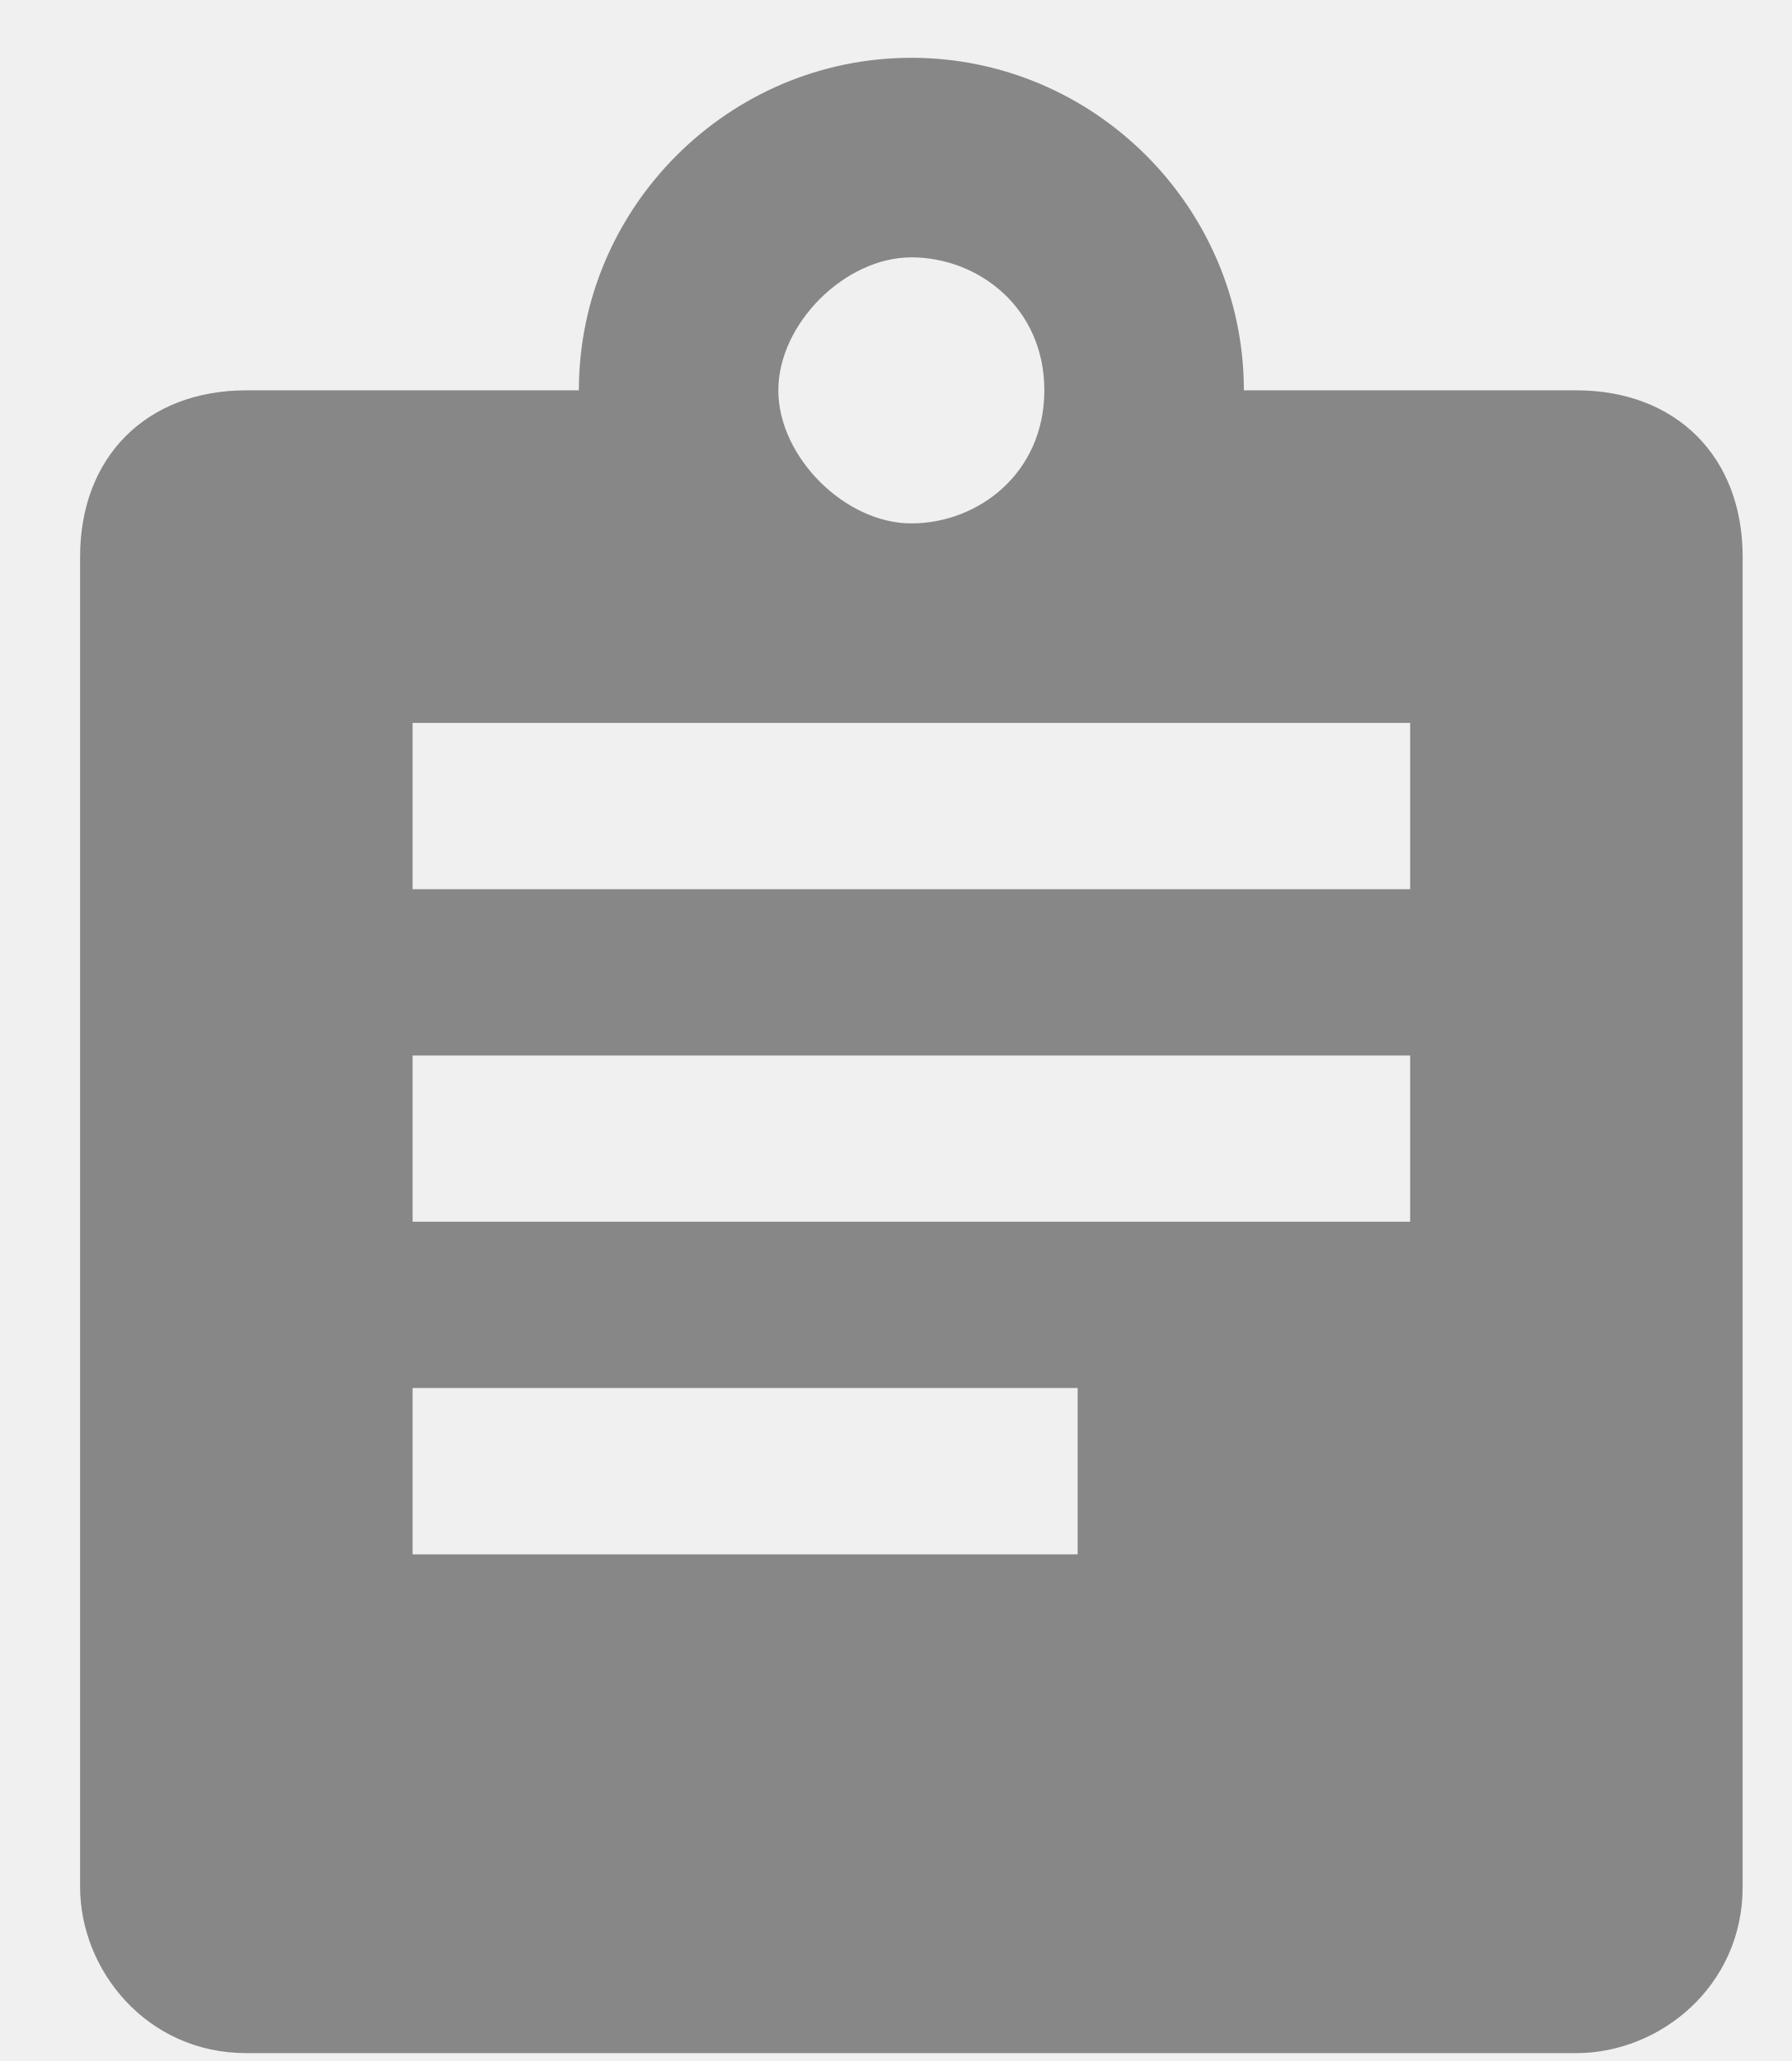
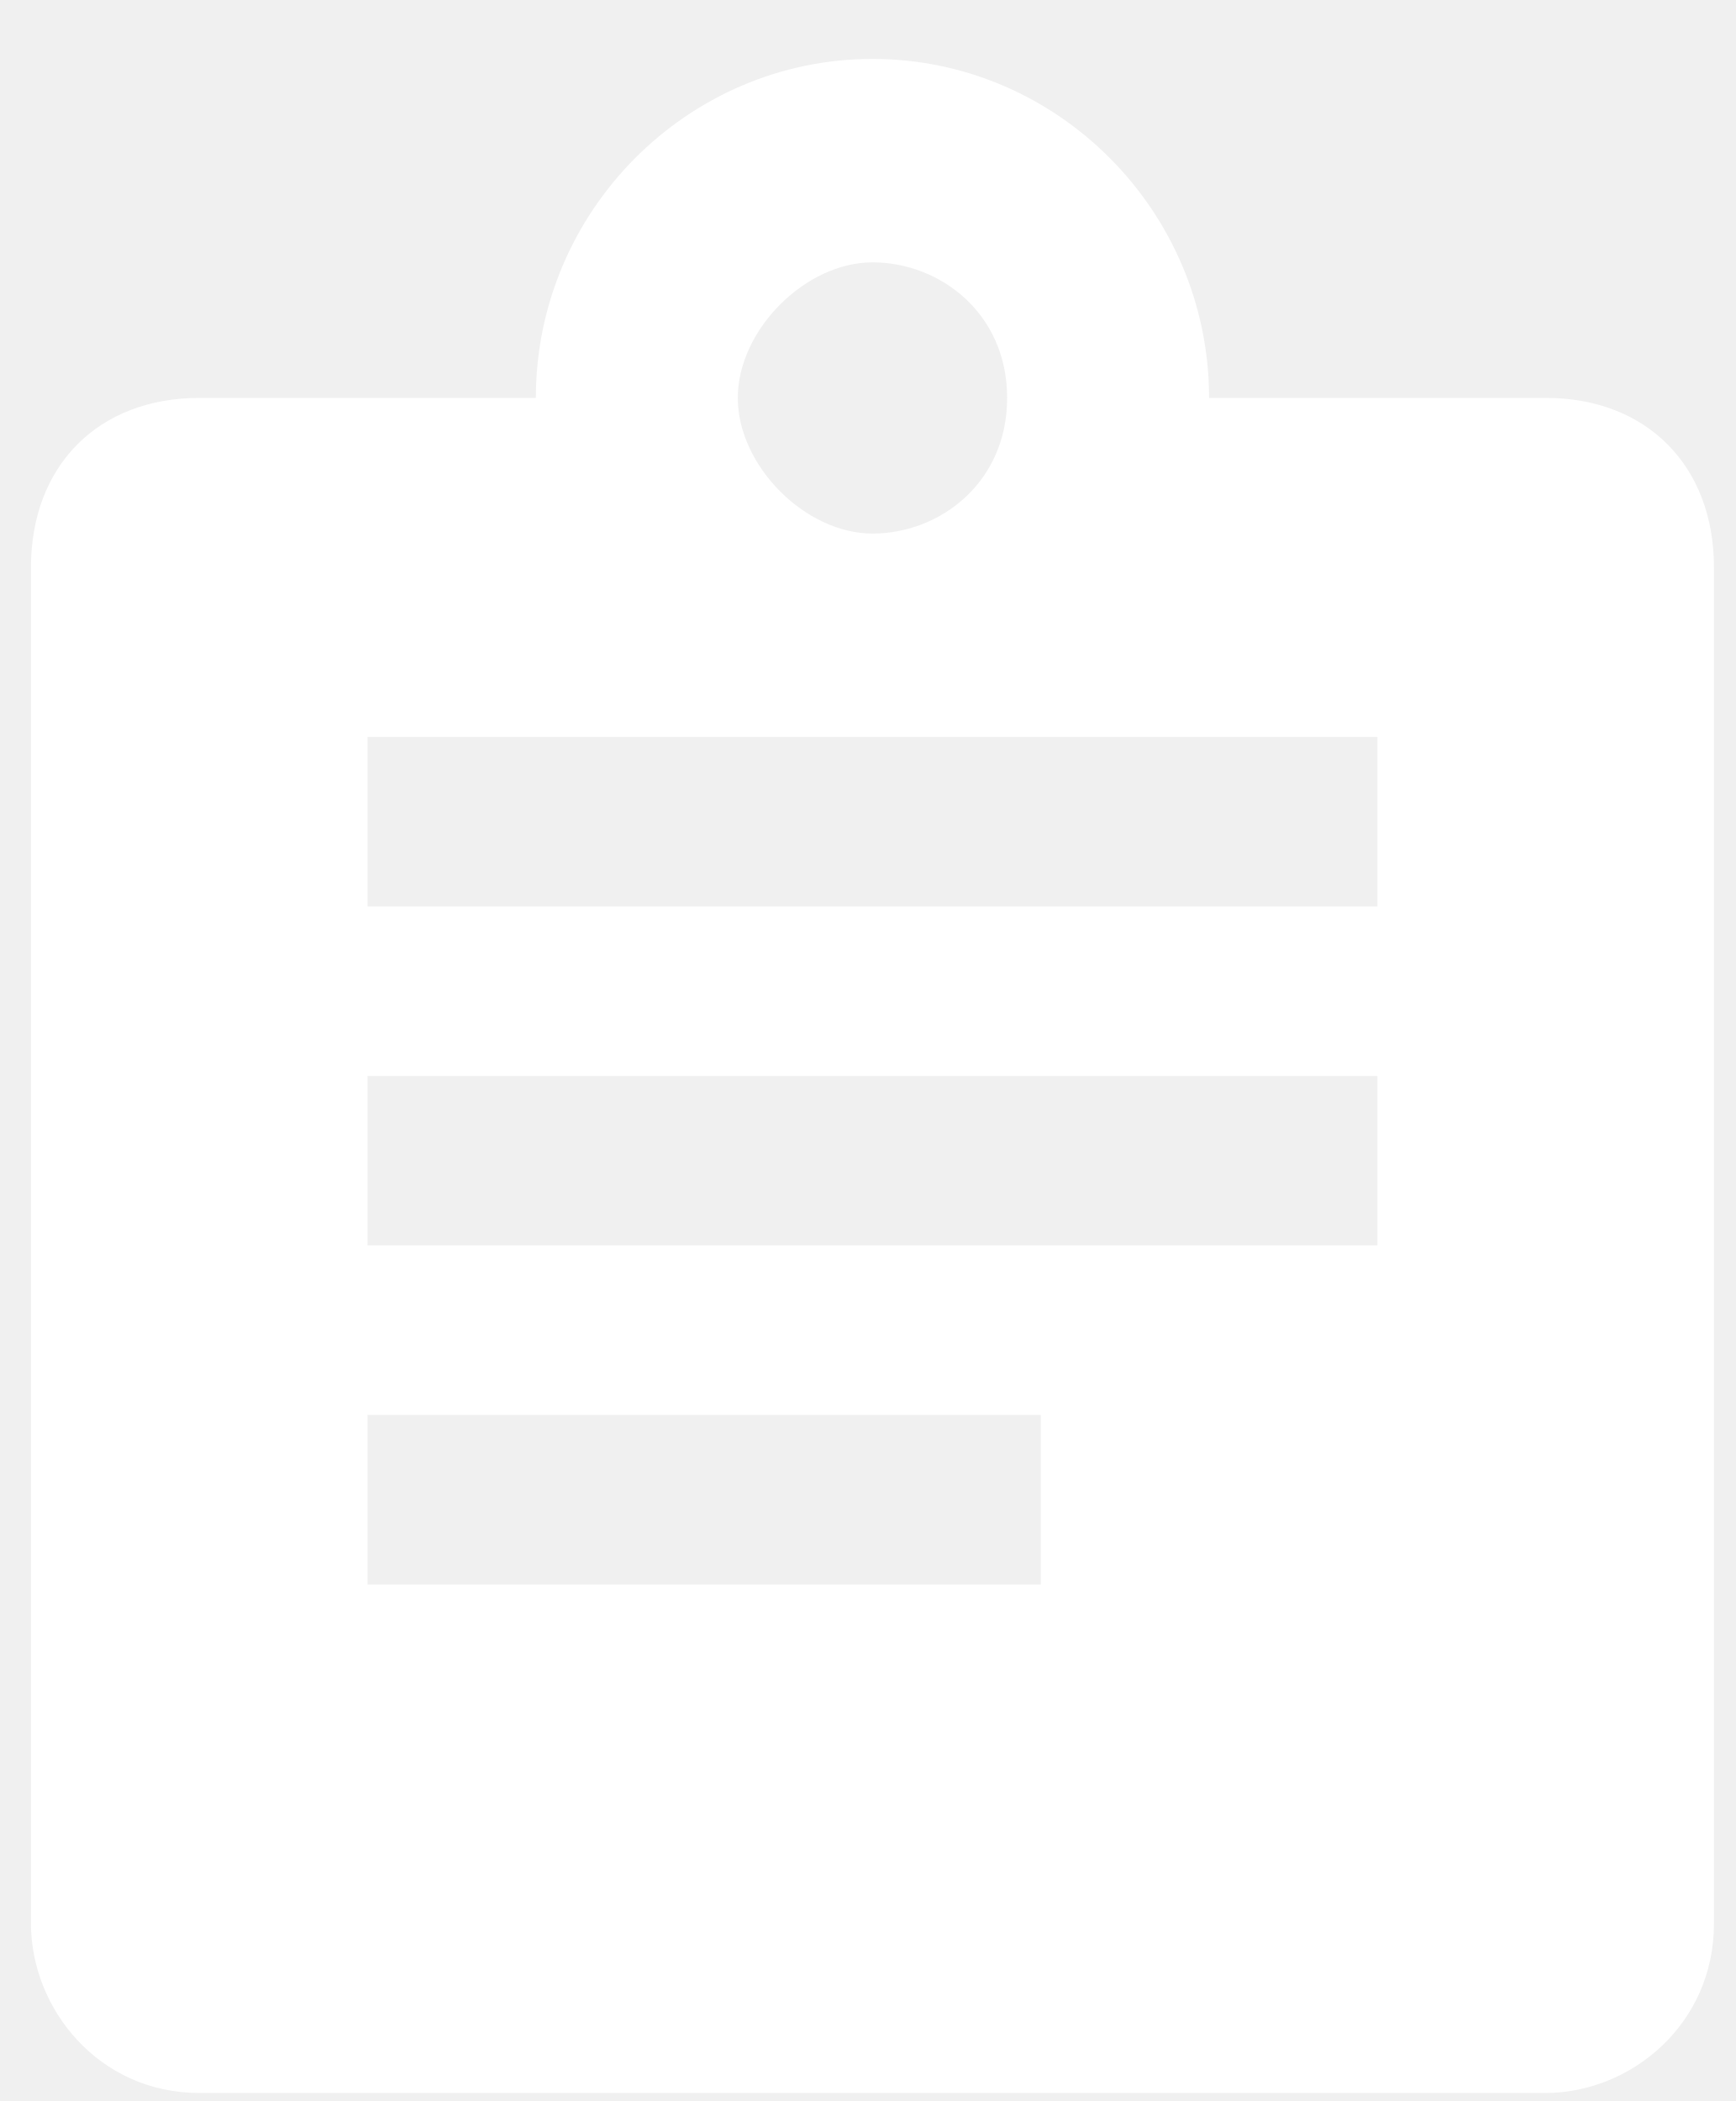
- <svg xmlns="http://www.w3.org/2000/svg" width="20" height="23" viewBox="0 0 20 23" fill="none">
-   <path d="M17.595 4.356H13.883C13.883 2.315 12.213 0.645 10.172 0.645C8.131 0.645 6.461 2.315 6.461 4.356H2.749C1.636 4.356 0.894 5.098 0.894 6.212V21.057C0.894 21.985 1.636 22.912 2.749 22.912H17.595C18.522 22.912 19.45 22.17 19.45 21.057V6.212C19.45 5.098 18.708 4.356 17.595 4.356ZM10.172 2.872C10.914 2.872 11.656 3.428 11.656 4.356C11.656 5.284 10.914 5.841 10.172 5.841C9.43 5.841 8.687 5.098 8.687 4.356C8.687 3.614 9.43 2.872 10.172 2.872ZM12.028 17.346H4.605V15.49H12.028V17.346ZM15.739 13.634H4.605V11.779H15.739V13.634ZM15.739 9.923H4.605V8.067H15.739V9.923Z" fill="#878787" />
+ <svg xmlns="http://www.w3.org/2000/svg" width="19" height="23" viewBox="0 0 19 23" fill="none">
+   <path d="M16.924 4.356H13.238C13.238 2.315 11.58 0.645 9.553 0.645C7.526 0.645 5.867 2.315 5.867 4.356H2.182C1.076 4.356 0.339 5.098 0.339 6.212V21.057C0.339 21.985 1.076 22.912 2.182 22.912H16.924C17.845 22.912 18.766 22.17 18.766 21.057V6.212C18.766 5.098 18.029 4.356 16.924 4.356ZM9.553 2.872C10.29 2.872 11.027 3.428 11.027 4.356C11.027 5.284 10.29 5.841 9.553 5.841C8.816 5.841 8.078 5.098 8.078 4.356C8.078 3.614 8.816 2.872 9.553 2.872ZM11.395 17.346H4.024V15.49H11.395V17.346ZM15.081 13.634H4.024V11.779H15.081V13.634ZM15.081 9.923H4.024V8.067H15.081V9.923Z" fill="white" />
</svg>
